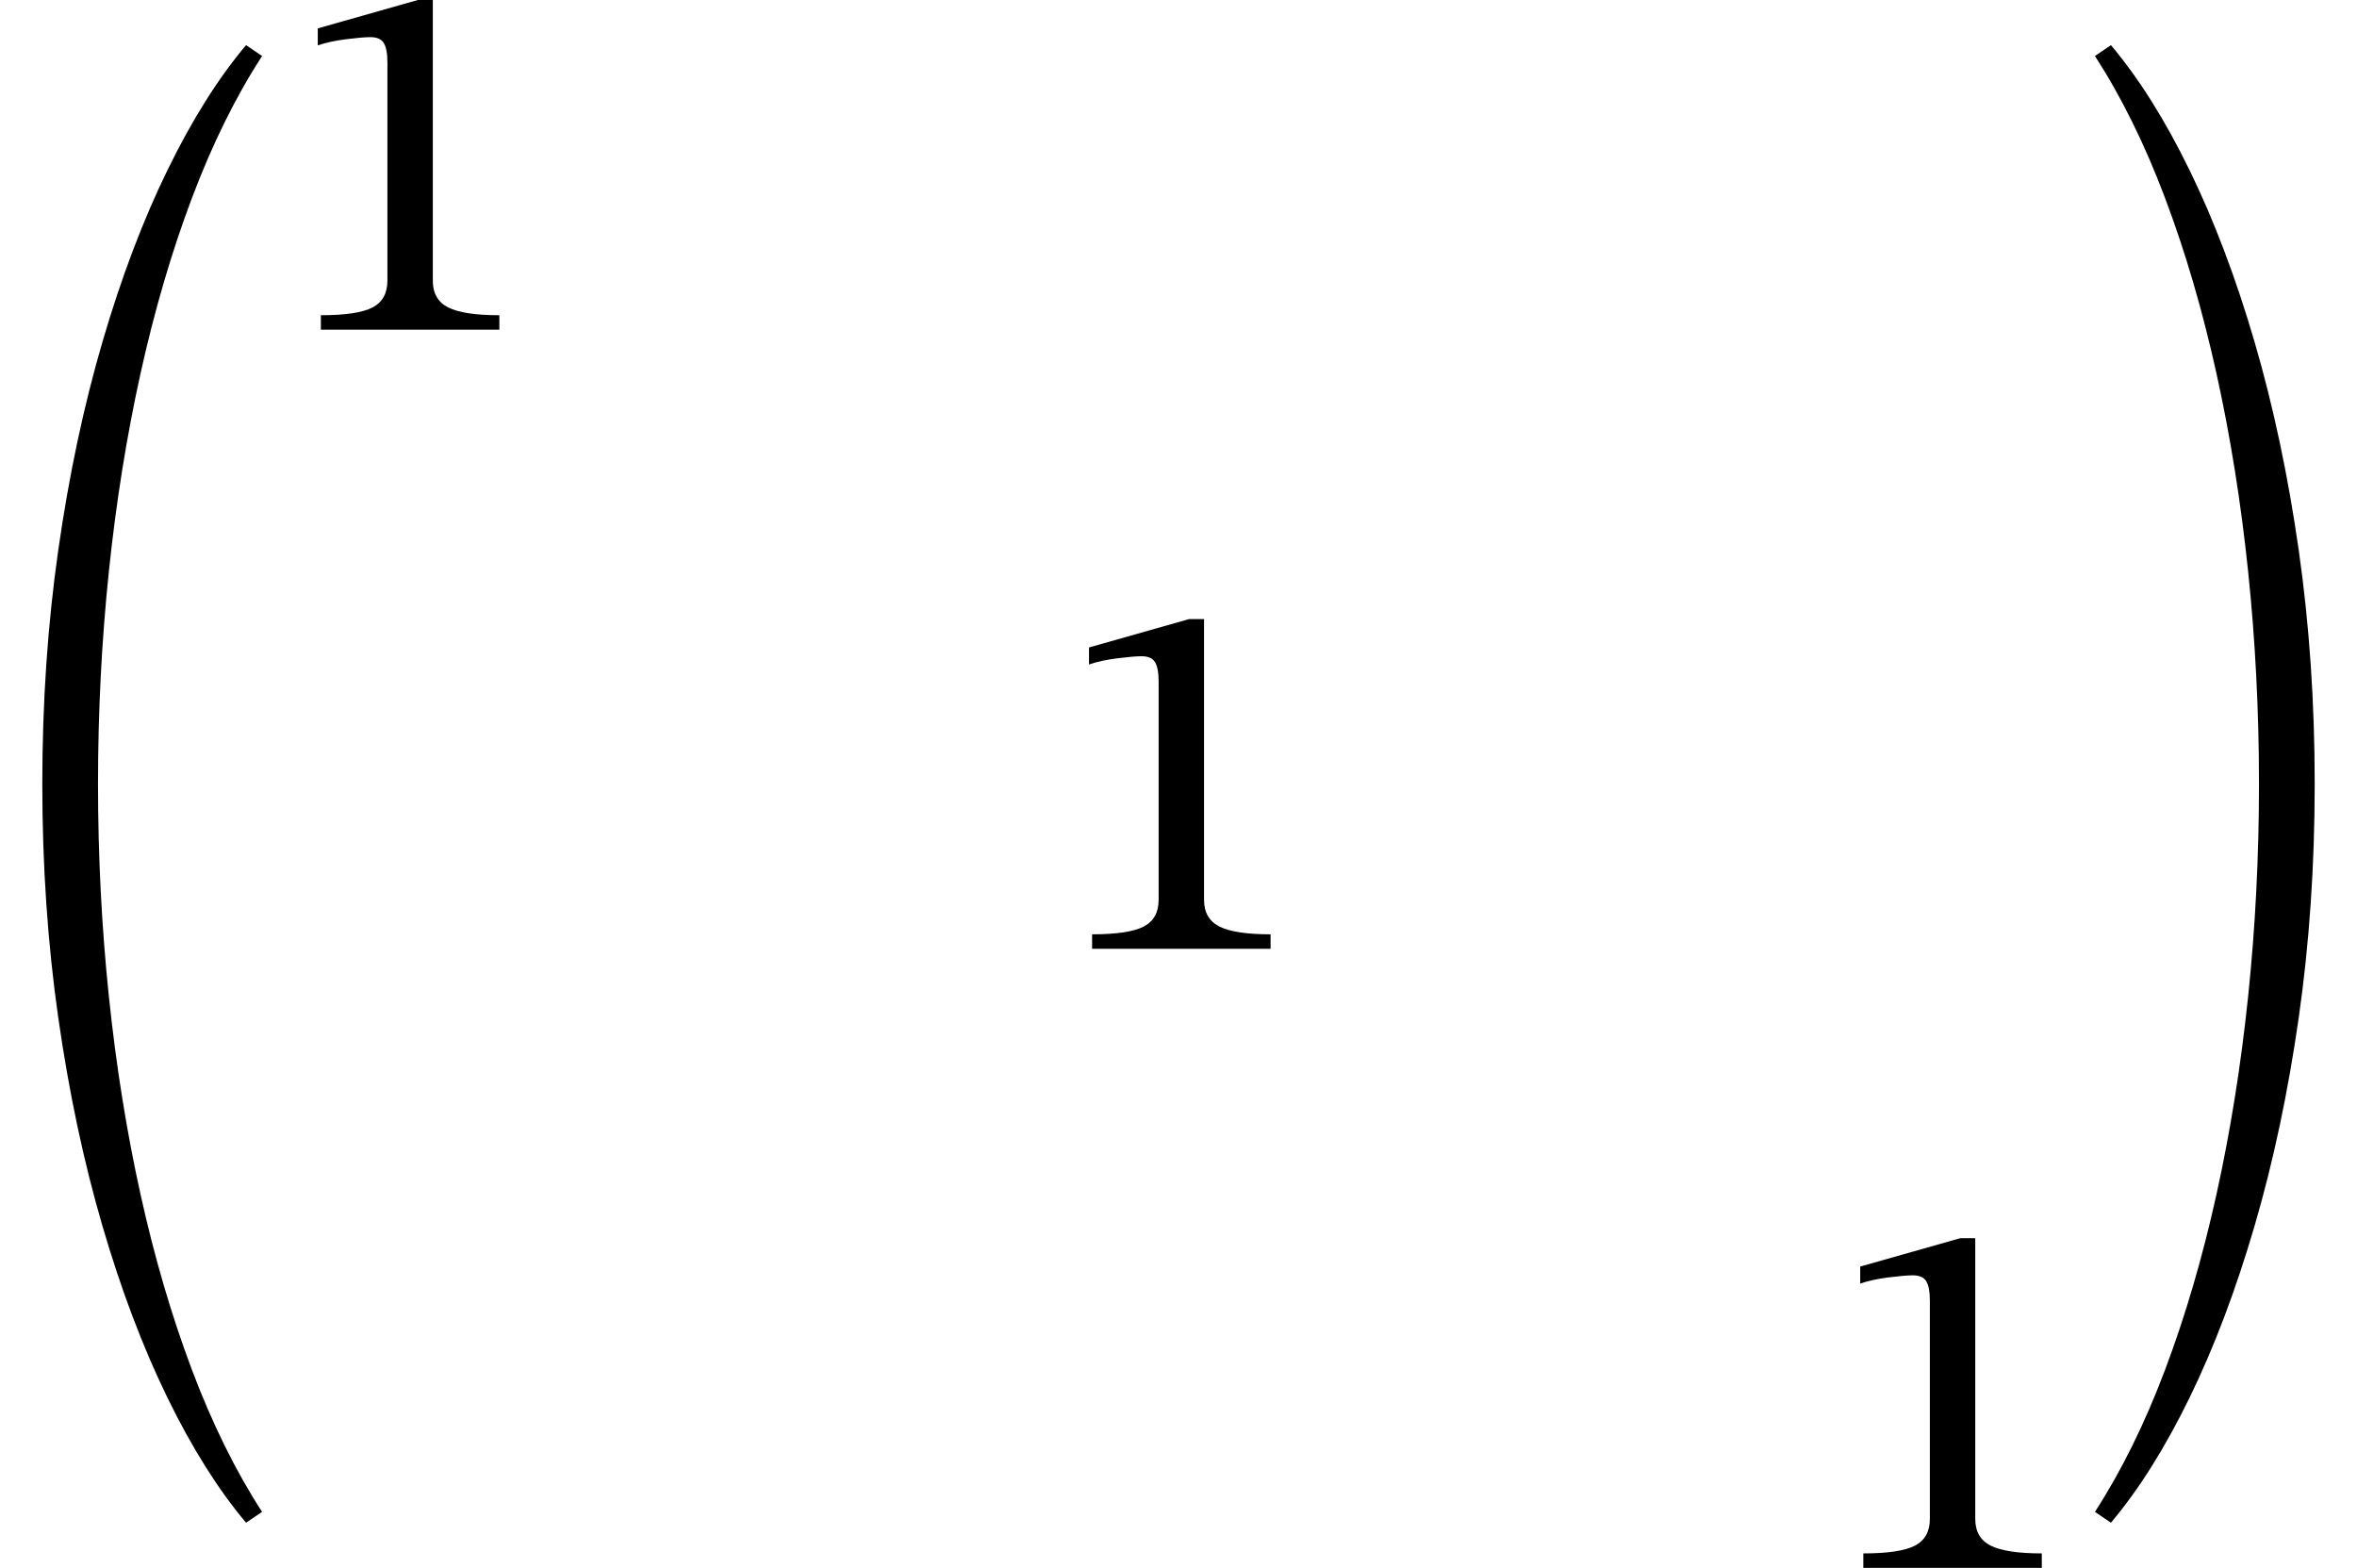
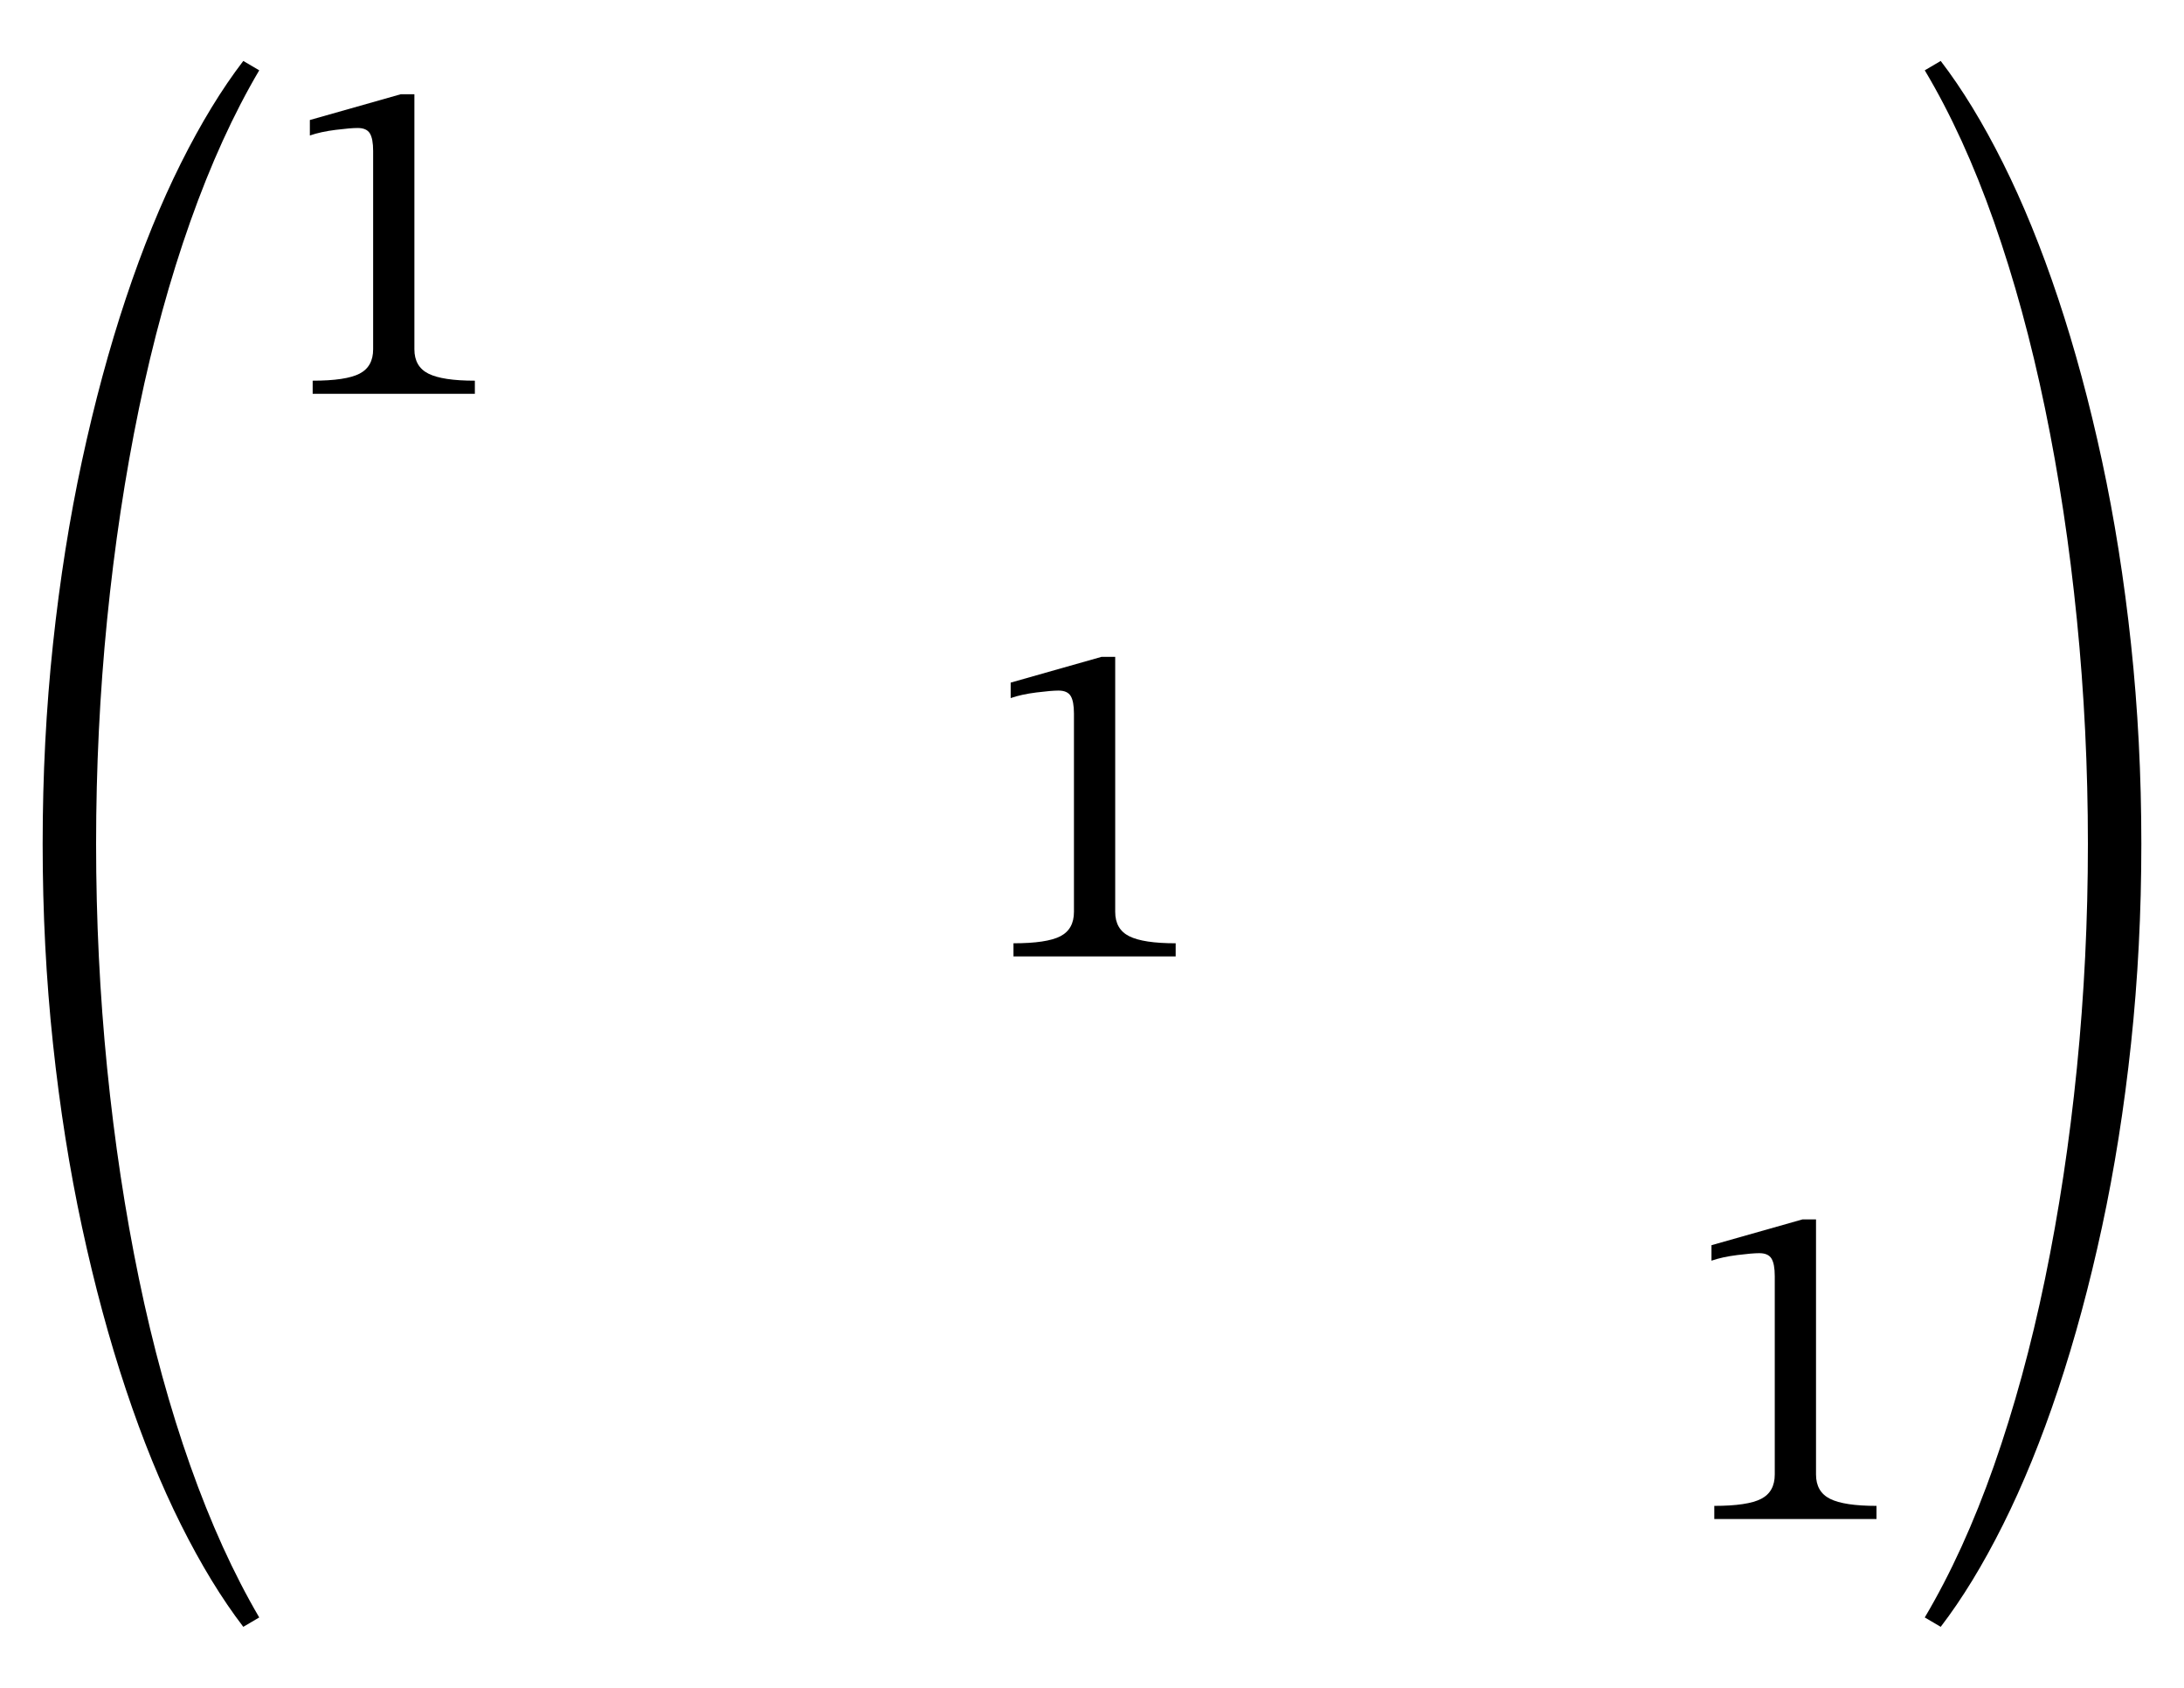
- <svg xmlns="http://www.w3.org/2000/svg" width="54.828" height="36.468" viewBox="0 0 54.828 36.468">
+ <svg xmlns="http://www.w3.org/2000/svg" width="55.908" height="43.2" viewBox="0 0 55.908 43.2">
  <g fill="#000000">
-     <path transform="matrix(0.012 0 0 -0.012 0 21.474)" d="M82 270Q82 507 113 723.5Q144 940 198.5 1126.5Q253 1313 324.5 1459.5Q396 1606 477 1702L508 1681Q431 1562 372 1405.5Q313 1249 272.5 1066Q232 883 211 681.5Q190 480 190 270Q190 60 211 -141.5Q232 -343 272.5 -526Q313 -709 372 -865.5Q431 -1022 508 -1141L477 -1162Q396 -1066 324.5 -919.5Q253 -773 198.5 -586.5Q144 -400 113 -183.5Q82 33 82 270Z" />
-     <path transform="matrix(0.012 0 0 -0.012 6.504 7.668)" d="M426 0L80 0L80 28Q151 28 180 43Q209 58 209 95L209 518Q209 544 202 555.5Q195 567 176 567Q161 567 129 563Q97 559 74 551L74 584L268 639L297 639L297 95Q297 58 327 43Q357 28 426 28Z" />
-     <path transform="matrix(0.012 0 0 -0.012 24.444 22.068)" d="M426 0L80 0L80 28Q151 28 180 43Q209 58 209 95L209 518Q209 544 202 555.5Q195 567 176 567Q161 567 129 563Q97 559 74 551L74 584L268 639L297 639L297 95Q297 58 327 43Q357 28 426 28Z" />
-     <path transform="matrix(0.012 0 0 -0.012 42.384 36.468)" d="M426 0L80 0L80 28Q151 28 180 43Q209 58 209 95L209 518Q209 544 202 555.5Q195 567 176 567Q161 567 129 563Q97 559 74 551L74 584L268 639L297 639L297 95Q297 58 327 43Q357 28 426 28Z" />
-     <path transform="matrix(0.012 0 0 -0.012 48.324 21.474)" d="M460 270Q460 33 429 -183.5Q398 -400 343.5 -586.5Q289 -773 217.5 -919.5Q146 -1066 65 -1162L34 -1141Q111 -1022 170 -865.5Q229 -709 269.5 -526Q310 -343 331 -141.5Q352 60 352 270Q352 480 331 681.5Q310 883 269.5 1066Q229 1249 170 1405.5Q111 1562 34 1681L65 1702Q146 1606 217.5 1459.5Q289 1313 343.5 1126.5Q398 940 429 723.5Q460 507 460 270Z" />
+     <path transform="matrix(0.012 0 0 -0.012 0 24.84)" d="M91 270Q91 490 113 696Q135 902 175 1087.5Q215 1273 268.5 1433.5Q322 1594 386 1722Q450 1850 519 1940L553 1920Q471 1781 406 1597.5Q341 1414 296.5 1199Q252 984 228.5 748.5Q205 513 205 270Q205 27 228.5 -208Q252 -443 296.5 -658Q341 -873 406 -1056.5Q471 -1240 553 -1380L519 -1400Q450 -1310 386 -1182Q322 -1054 268.5 -893.5Q215 -733 175 -547.5Q135 -362 113 -156Q91 50 91 270Z" />
+     <path transform="matrix(0.012 0 0 -0.012 7.044 10.08)" d="M426 0L80 0L80 28Q151 28 180 43Q209 58 209 95L209 518Q209 544 202 555.5Q195 567 176 567Q161 567 129 563Q97 559 74 551L74 584L268 639L297 639L297 95Q297 58 327 43Q357 28 426 28Z" />
+     <path transform="matrix(0.012 0 0 -0.012 24.984 24.48)" d="M426 0L80 0L80 28Q151 28 180 43Q209 58 209 95L209 518Q209 544 202 555.5Q195 567 176 567Q161 567 129 563Q97 559 74 551L74 584L268 639L297 639L297 95Q297 58 327 43Q357 28 426 28Z" />
+     <path transform="matrix(0.012 0 0 -0.012 42.924 38.88)" d="M426 0L80 0L80 28Q151 28 180 43Q209 58 209 95L209 518Q209 544 202 555.5Q195 567 176 567Q161 567 129 563Q97 559 74 551L74 584L268 639L297 639L297 95Q297 58 327 43Q357 28 426 28Z" />
+     <path transform="matrix(0.012 0 0 -0.012 48.864 24.84)" d="M496 270Q496 50 474 -156Q452 -362 412 -547.5Q372 -733 318.5 -893.5Q265 -1054 201 -1182Q137 -1310 68 -1400L34 -1380Q117 -1240 181.5 -1056.5Q246 -873 290.5 -658Q335 -443 358.5 -208Q382 27 382 270Q382 513 358.5 748.5Q335 984 290.5 1199Q246 1414 181.5 1597.5Q117 1781 34 1920L68 1940Q137 1850 201 1722Q265 1594 318.5 1433.5Q372 1273 412 1087.5Q452 902 474 696Q496 490 496 270Z" />
  </g>
</svg>
